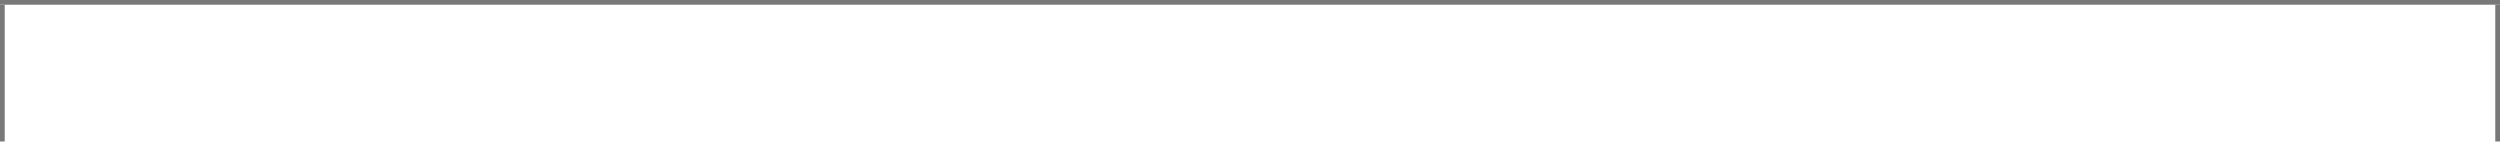
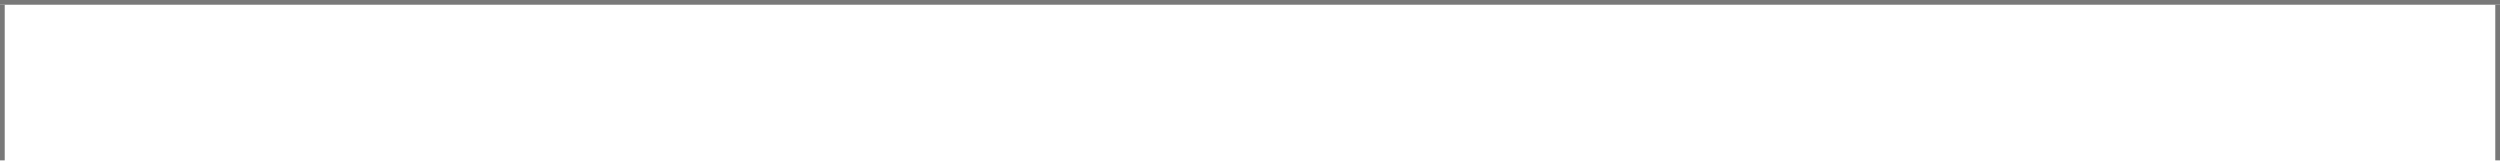
- <svg xmlns="http://www.w3.org/2000/svg" version="1.1" width="530px" height="30px" viewBox="147 90 530 30">
-   <path d="M 1 1  L 529 1  L 529 30  L 1 30  L 1 1  Z " fill-rule="nonzero" fill="rgba(255, 255, 255, 1)" stroke="none" transform="matrix(1 0 0 1 147 90 )" class="fill" />
-   <path d="M 0.5 1  L 0.5 30  " stroke-width="1" stroke-dasharray="0" stroke="rgba(121, 121, 121, 1)" fill="none" transform="matrix(1 0 0 1 147 90 )" class="stroke" />
-   <path d="M 0 0.5  L 530 0.5  " stroke-width="1" stroke-dasharray="0" stroke="rgba(121, 121, 121, 1)" fill="none" transform="matrix(1 0 0 1 147 90 )" class="stroke" />
-   <path d="M 529.5 1  L 529.5 30  " stroke-width="1" stroke-dasharray="0" stroke="rgba(121, 121, 121, 1)" fill="none" transform="matrix(1 0 0 1 147 90 )" class="stroke" />
+ <svg xmlns="http://www.w3.org/2000/svg" version="1.1" width="530px" height="34px" viewBox="147 154 530 34">
+   <path d="M 1 1  L 529 1  L 529 34  L 1 34  L 1 1  Z " fill-rule="nonzero" fill="rgba(255, 255, 255, 1)" stroke="none" transform="matrix(1 0 0 1 147 154 )" class="fill" />
+   <path d="M 0.5 1  L 0.5 34  " stroke-width="1" stroke-dasharray="0" stroke="rgba(121, 121, 121, 1)" fill="none" transform="matrix(1 0 0 1 147 154 )" class="stroke" />
+   <path d="M 0 0.5  L 530 0.5  " stroke-width="1" stroke-dasharray="0" stroke="rgba(121, 121, 121, 1)" fill="none" transform="matrix(1 0 0 1 147 154 )" class="stroke" />
+   <path d="M 529.5 1  L 529.5 34  " stroke-width="1" stroke-dasharray="0" stroke="rgba(121, 121, 121, 1)" fill="none" transform="matrix(1 0 0 1 147 154 )" class="stroke" />
</svg>
